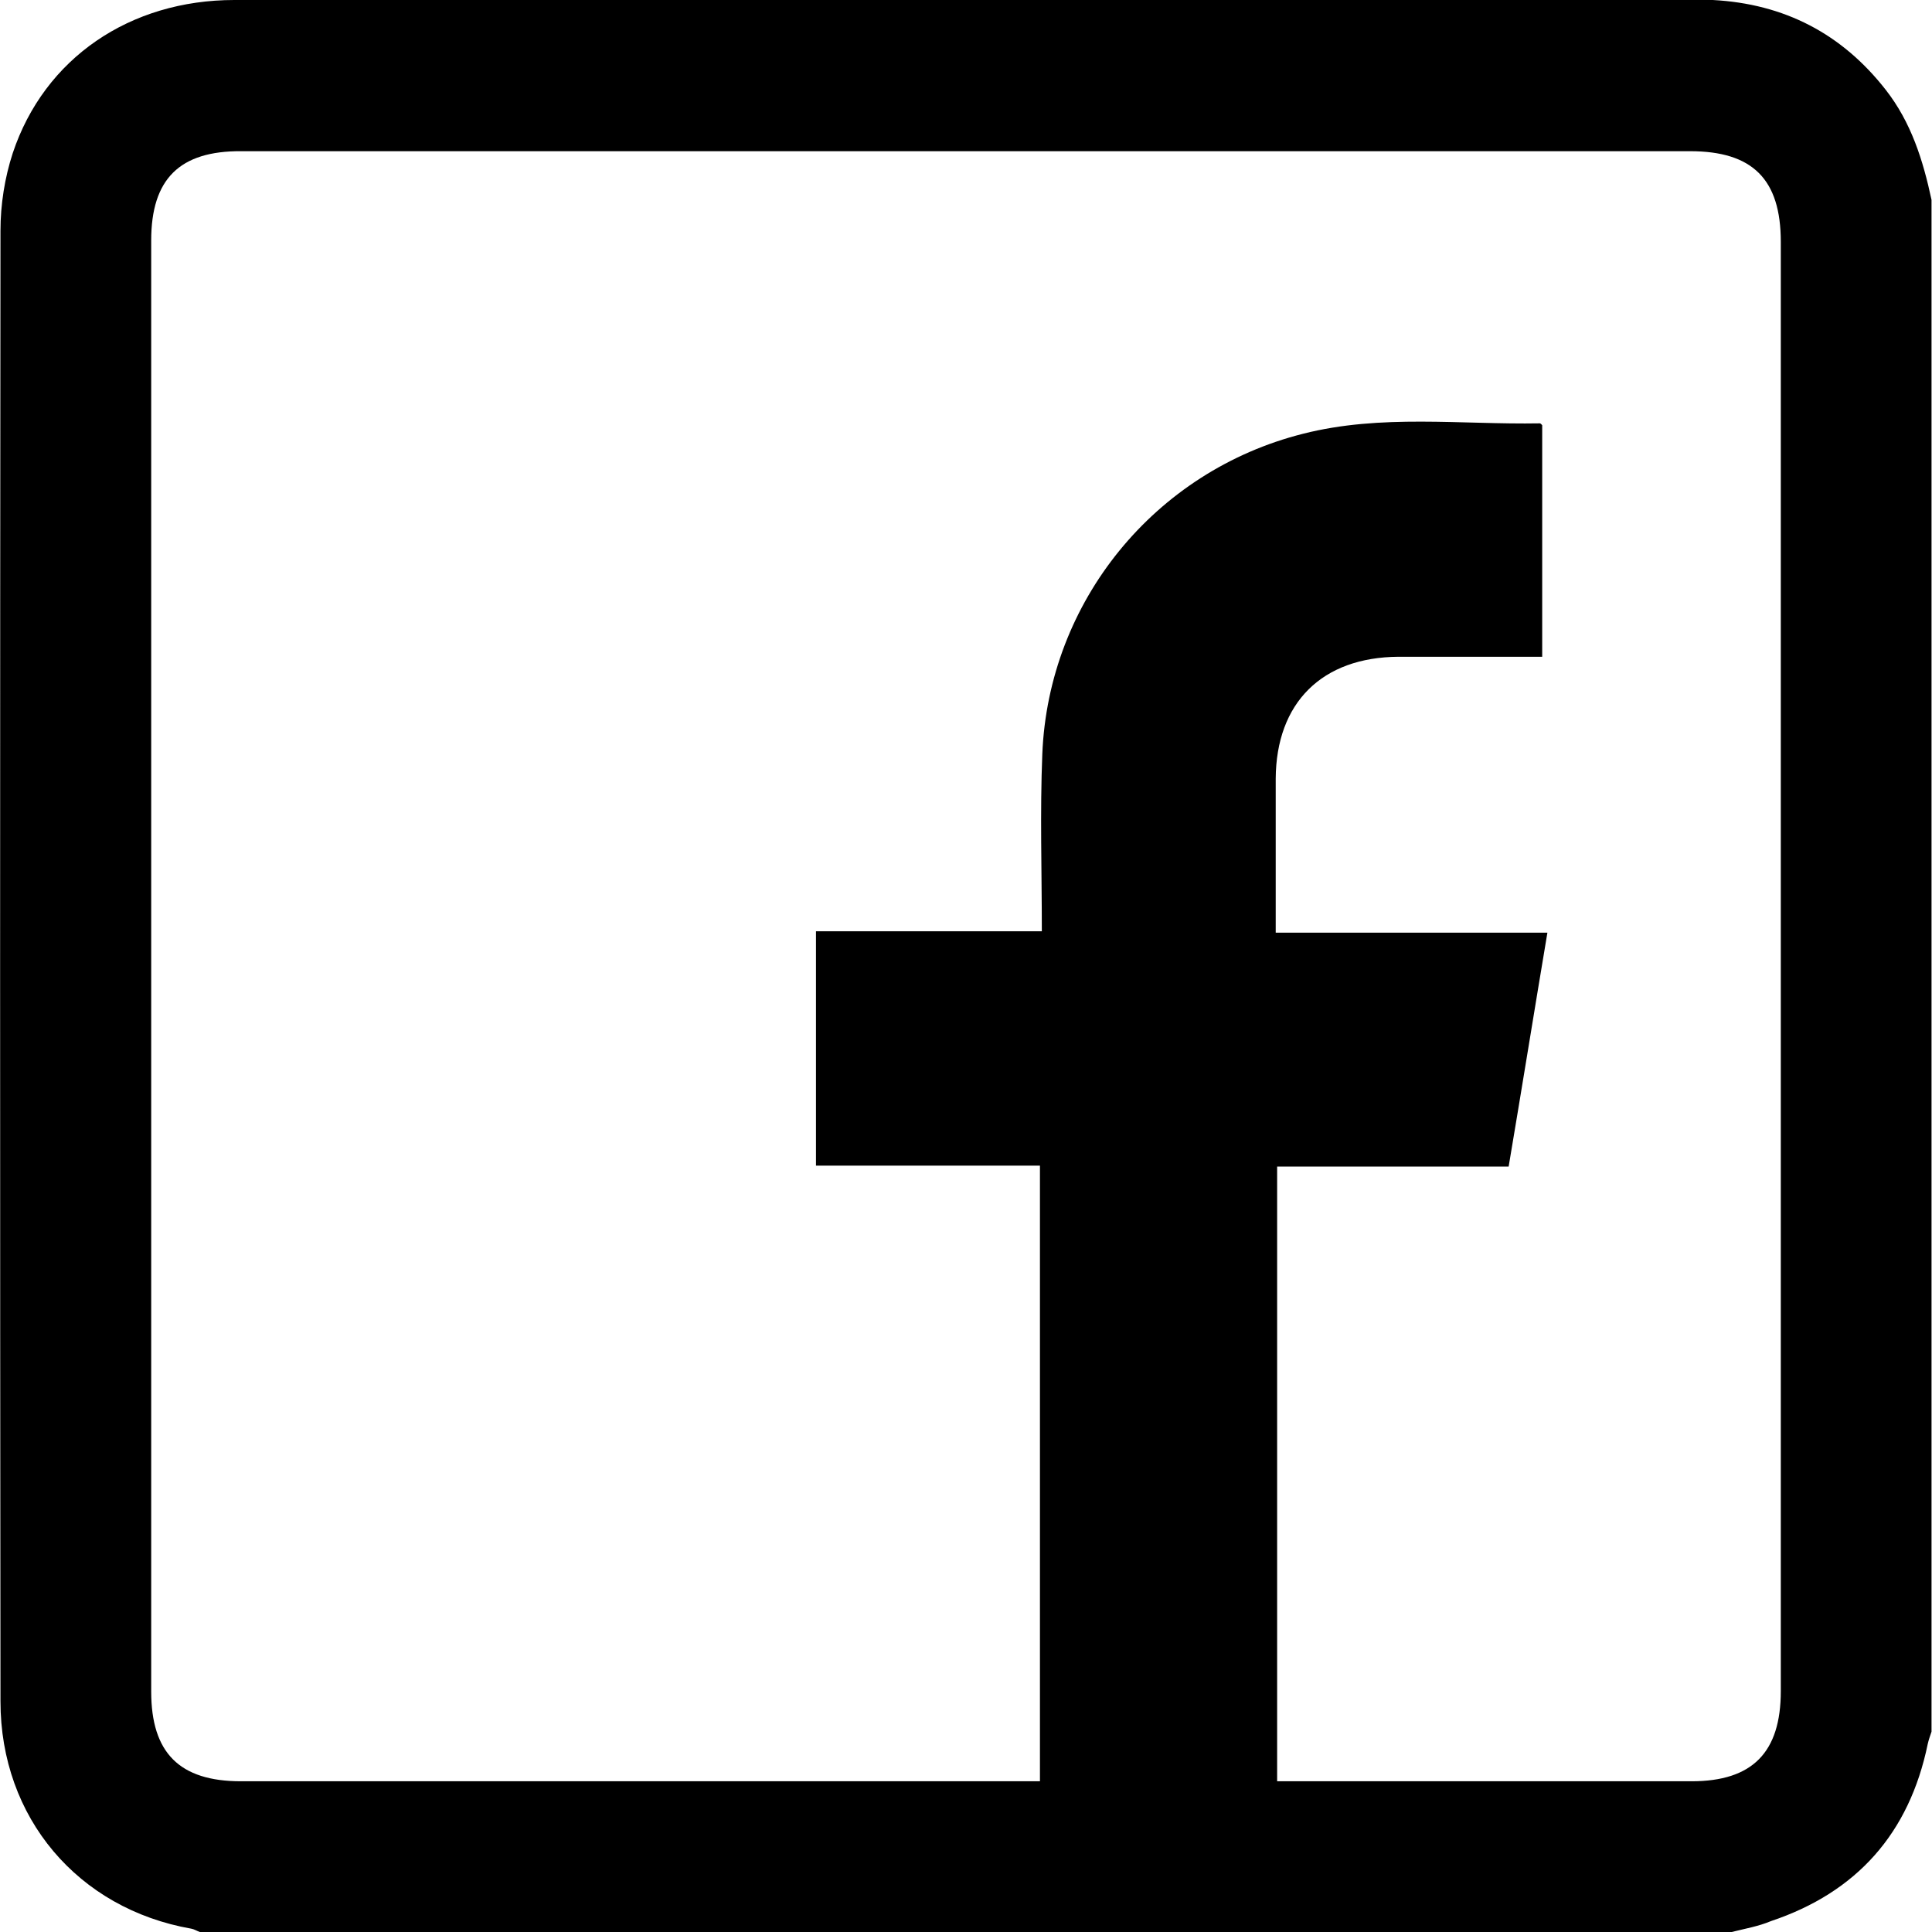
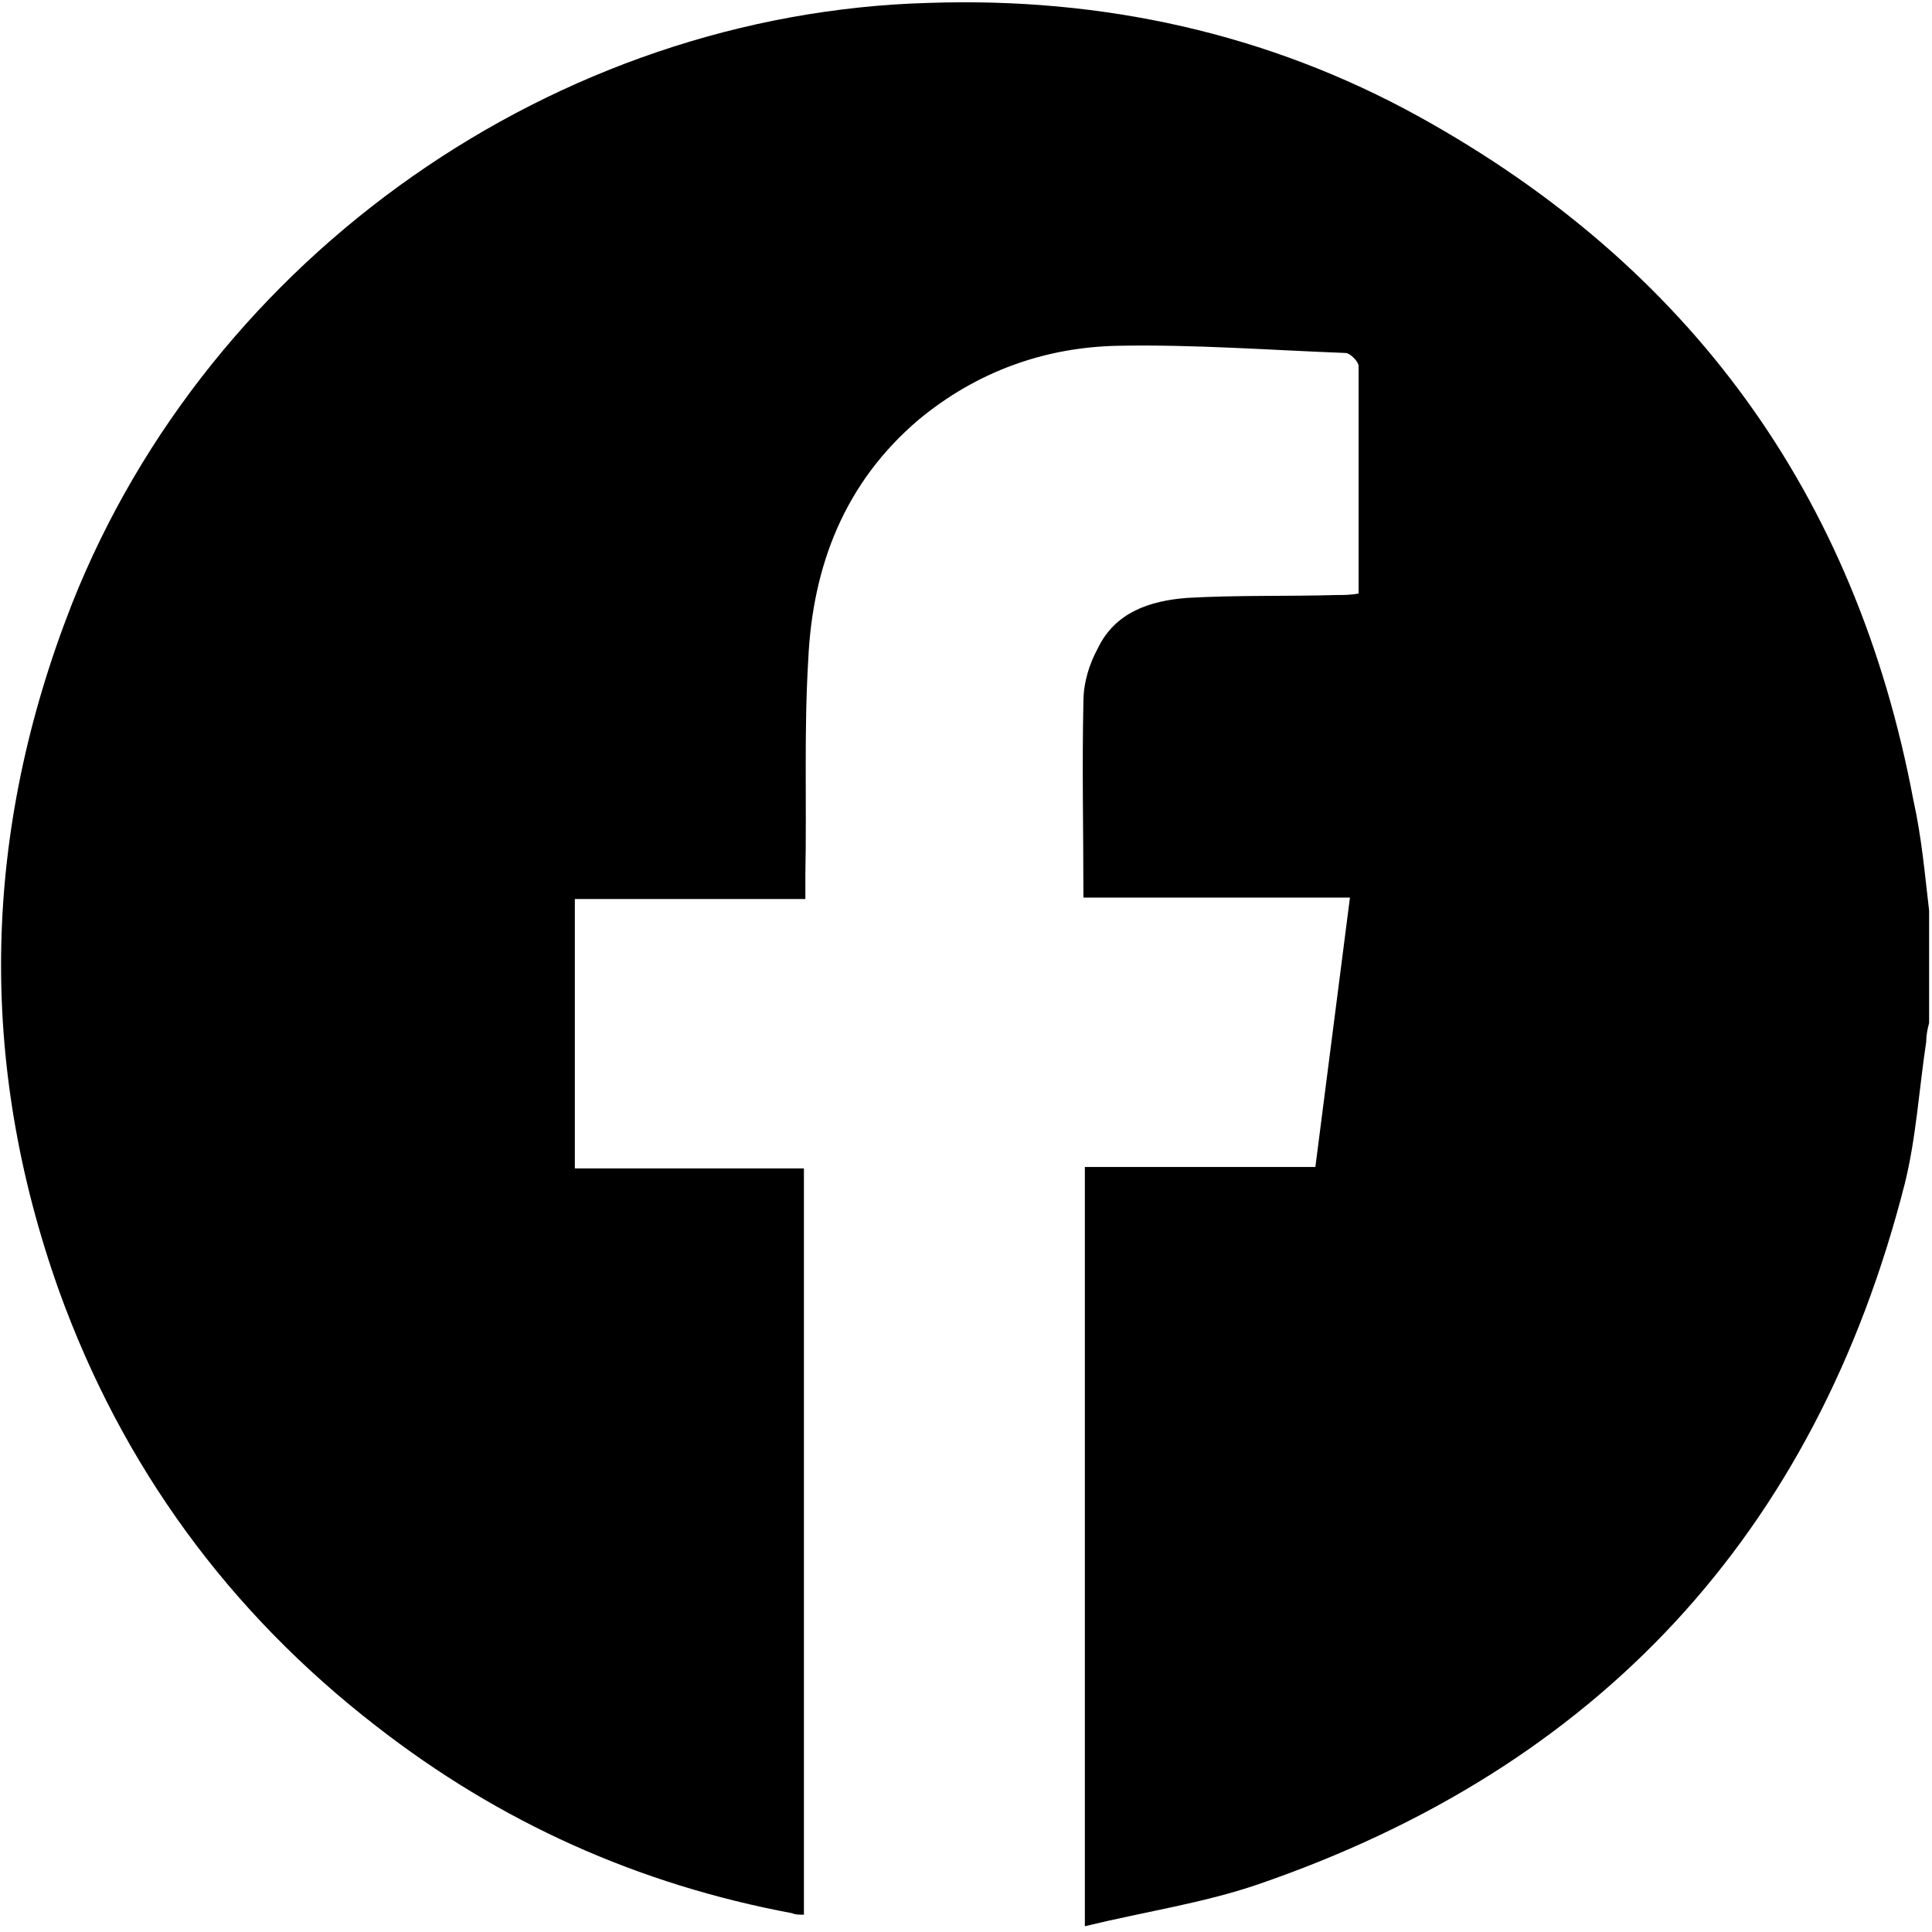
- <svg xmlns="http://www.w3.org/2000/svg" version="1.1" id="Layer_1" x="0px" y="0px" width="408.8px" height="408.9px" viewBox="0 0 408.8 408.9" enable-background="new 0 0 408.8 408.9" xml:space="preserve">
-   <path d="M366.5,408.9c-108.1,0-216.1,0-324.2,0c-0.6-0.2-1.2-0.6-1.8-0.7c-24-4.2-40.4-23.5-40.4-48.1C0,256.4,0,152.6,0.1,48.8  c0-5.5,0.9-11.2,2.6-16.4C9.4,12.3,27.5,0,49.6,0C152.8,0,256,0,359.3,0c1.1,0,2.1,0,3.2,0c15.1,0.8,27.3,7.1,36.6,19  c5.4,6.9,7.9,14.9,9.7,23.3c0,108.1,0,216.2,0,324.2c-0.3,0.9-0.6,1.7-0.8,2.6c-3.9,18.9-15,31.4-33.2,37.5  C372.2,407.7,369.3,408.2,366.5,408.9z M220.1,377c0-43.6,0-86.8,0-130.3c-15.9,0-31.6,0-47.4,0c0-16.6,0-32.9,0-49.6  c16,0,31.7,0,47.8,0c0-12.8-0.4-25.2,0.1-37.5c1.3-32.3,23.8-59.9,55.2-67.8c16.5-4.2,33.4-1.9,50.1-2.2c0.2,0,0.4,0.3,0.5,0.4  c0,16.3,0,32.5,0,49c-1.5,0-2.8,0-4.1,0c-8.8,0-17.6,0-26.3,0c-16.2,0.1-25.9,9.7-26,25.8c0,6.4,0,12.8,0,19.2c0,4.3,0,8.7,0,13.4  c19.4,0,38.3,0,57.5,0c-2.8,16.7-5.4,32.9-8.2,49.5c-16.5,0-32.8,0-49,0c0,43.6,0,86.8,0,130.1c29.5,0,58.6,0,87.7,0  c12.9,0,18.9-6.1,18.9-19.1c0-102.2,0-204.4,0-306.7c0-13.3-6-19.2-19.2-19.2c-102.2,0-204.4,0-306.6,0C38,31.9,32,37.9,32,50.9  c0,102.4,0,204.7,0,307.1c0,13,6,19,19,19c54.8,0,109.6,0,164.5,0C216.9,377,218.4,377,220.1,377z" />
+ <svg xmlns="http://www.w3.org/2000/svg" version="1.1" id="Layer_1" x="0px" y="0px" width="134.1px" height="134.1px" viewBox="0 0 134.1 134.1" enable-background="new 0 0 134.1 134.1" xml:space="preserve">
+   <path d="M133.9,63.2c0,2.6,0,5.2,0,7.8c-0.1,0.4-0.2,0.8-0.2,1.3c-0.5,3.3-0.7,6.7-1.5,9.9c-6.2,24.3-21.3,40.5-44.9,48.6  c-3.8,1.3-7.9,1.9-12,2.9c0-17.8,0-35.1,0-52.7c5.4,0,10.7,0,16,0c0.8-6.3,1.6-12.4,2.4-18.7c-6.2,0-12.3,0-18.5,0  c0-4.6-0.1-9.1,0-13.6c0-1.3,0.4-2.6,1-3.7c1.2-2.5,3.6-3.3,6.2-3.5c3.5-0.2,7-0.1,10.4-0.2c0.5,0,0.9,0,1.5-0.1  c0-5.4,0-10.6,0-15.8c0-0.3-0.6-0.9-0.9-0.9c-5.3-0.2-10.5-0.6-15.8-0.5c-5.1,0.1-9.8,1.8-13.8,5.1c-5.2,4.4-7.4,10.2-7.7,16.7  c-0.3,5-0.1,9.9-0.2,14.9c0,0.5,0,1,0,1.7c-5.4,0-10.7,0-16,0c0,6.3,0,12.4,0,18.7c5.4,0,10.6,0,15.9,0c0,17.4,0,34.6,0,51.8  c-0.3,0-0.6,0-0.8-0.1c-10.7-2-20.3-6.3-28.9-13c-10.2-7.9-17.6-18-22-30.2c-5.7-16-5.3-31.9,0.9-47.7c9.6-24.2,33.6-41,59.5-41.7  c12-0.4,23.5,2.1,34,7.9c18.8,10.4,30.3,26.2,34.3,47.4C133.4,58.2,133.6,60.7,133.9,63.2z" />
</svg>
